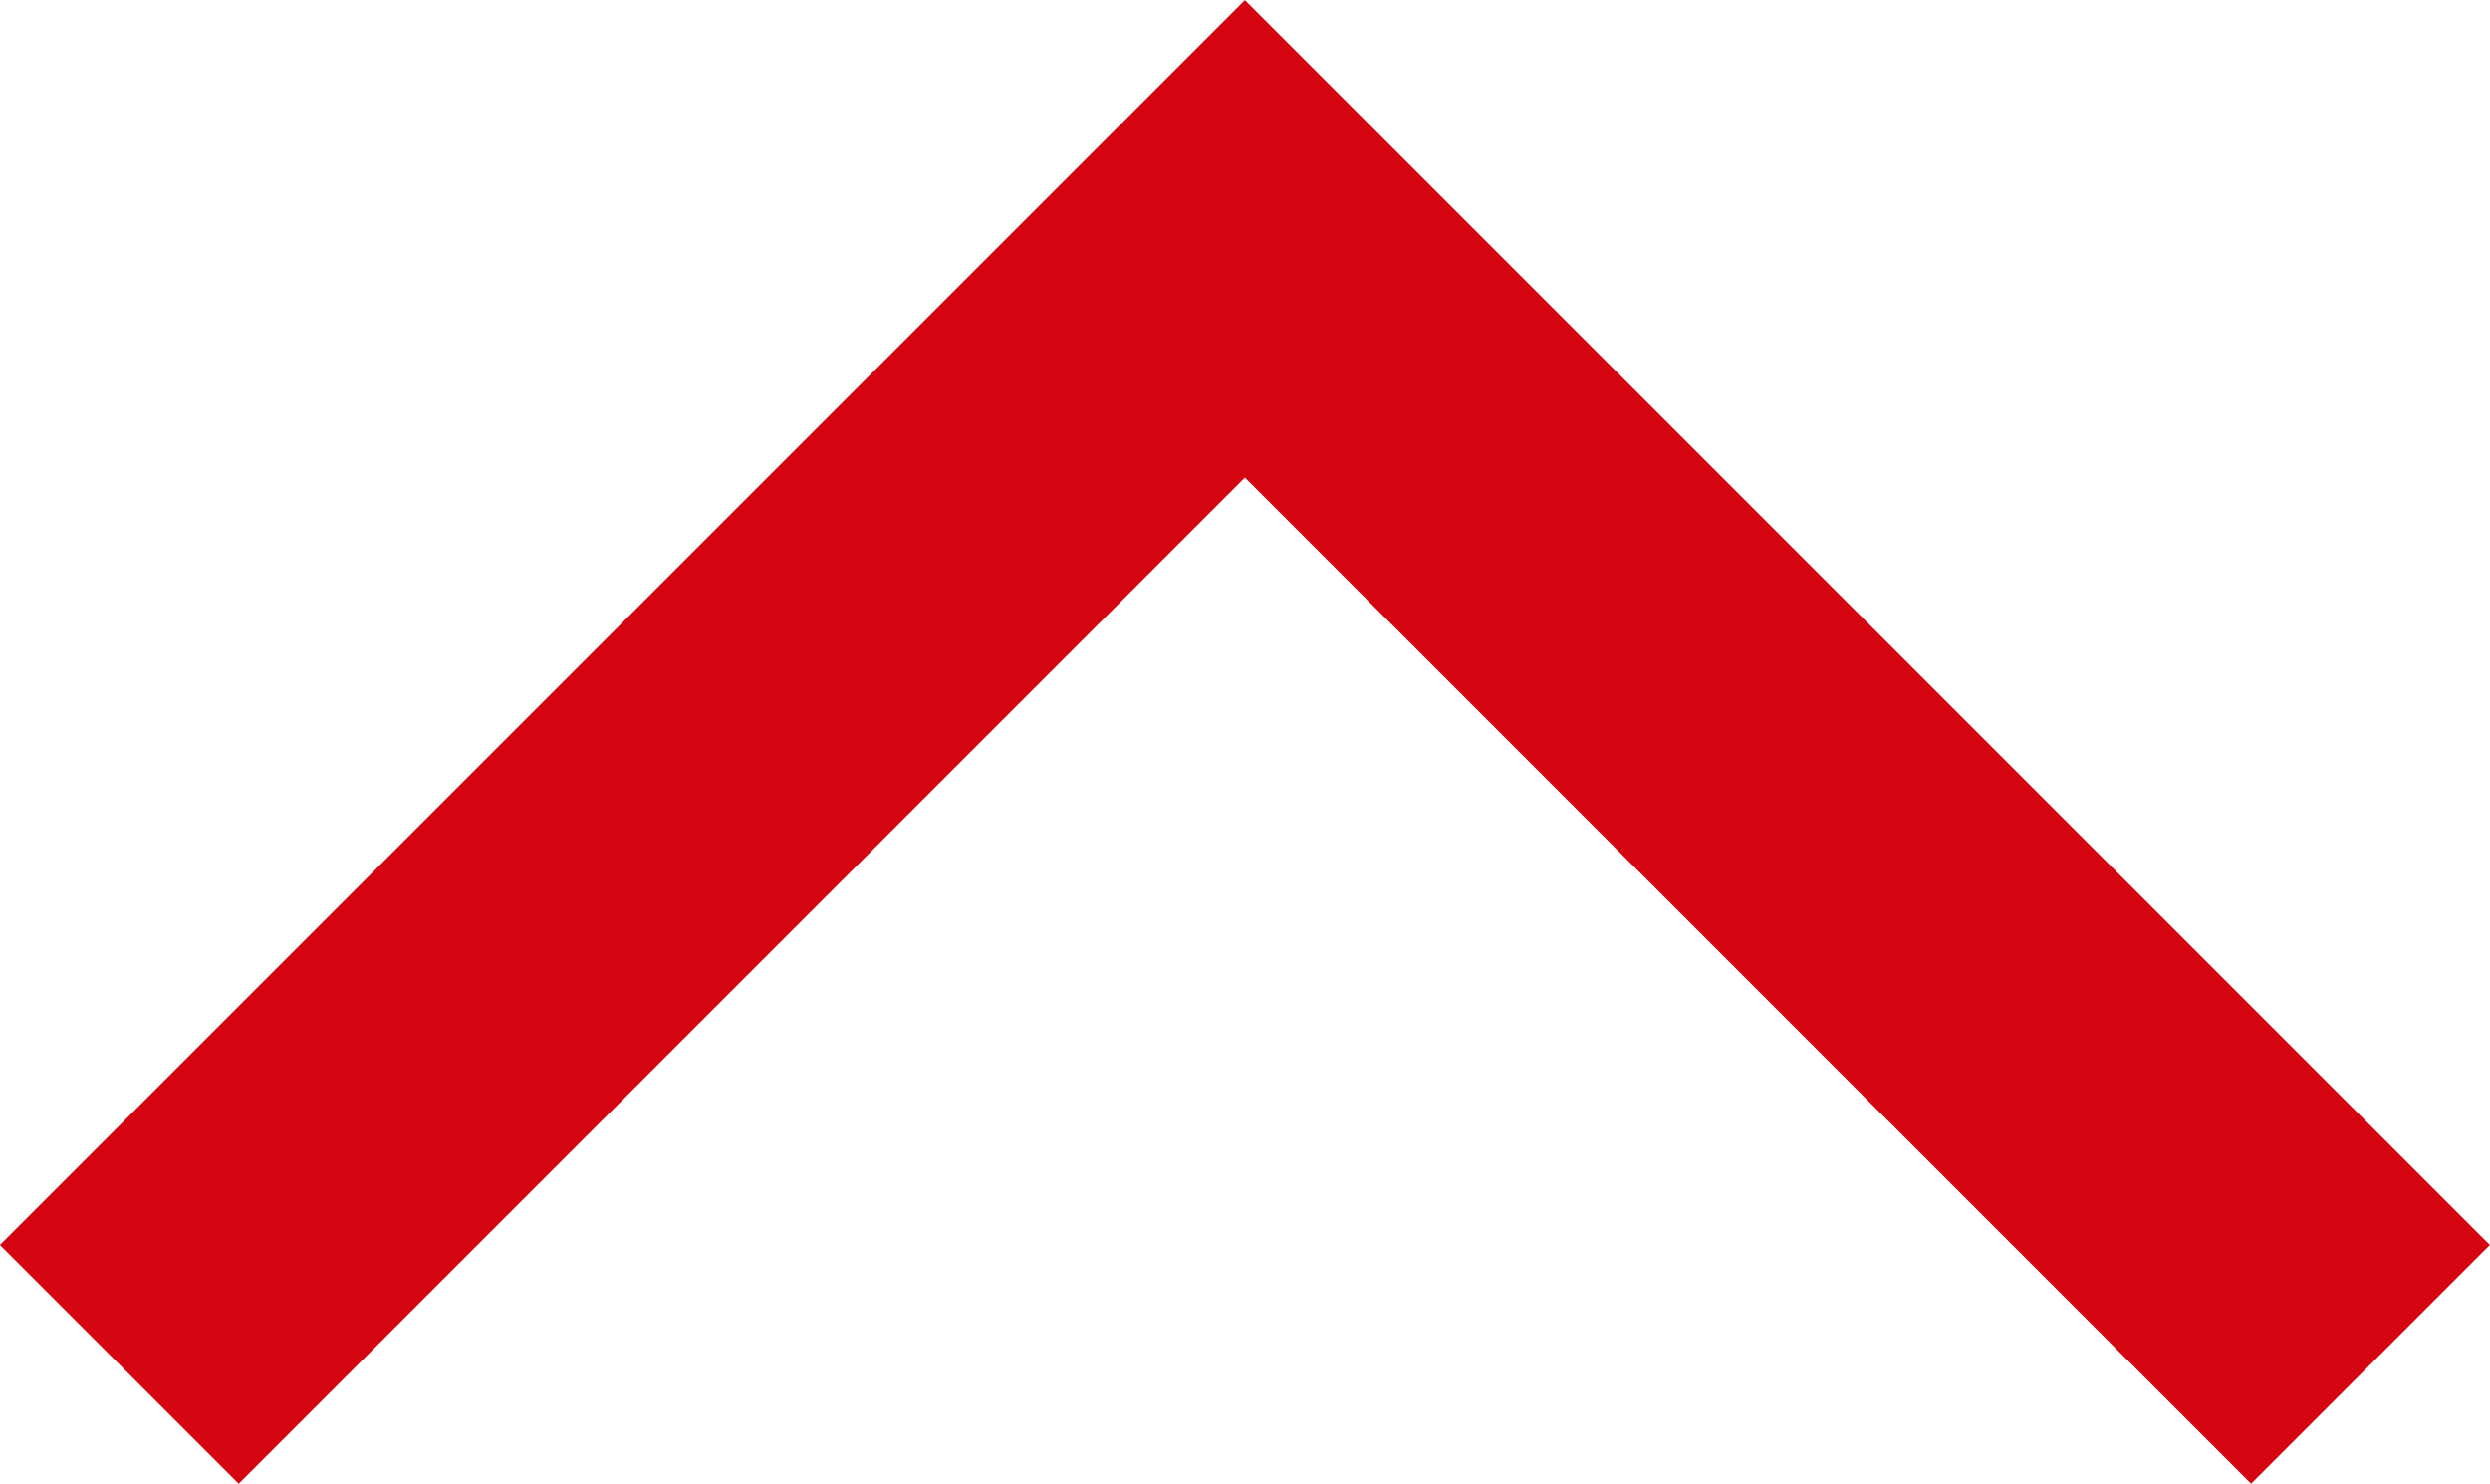
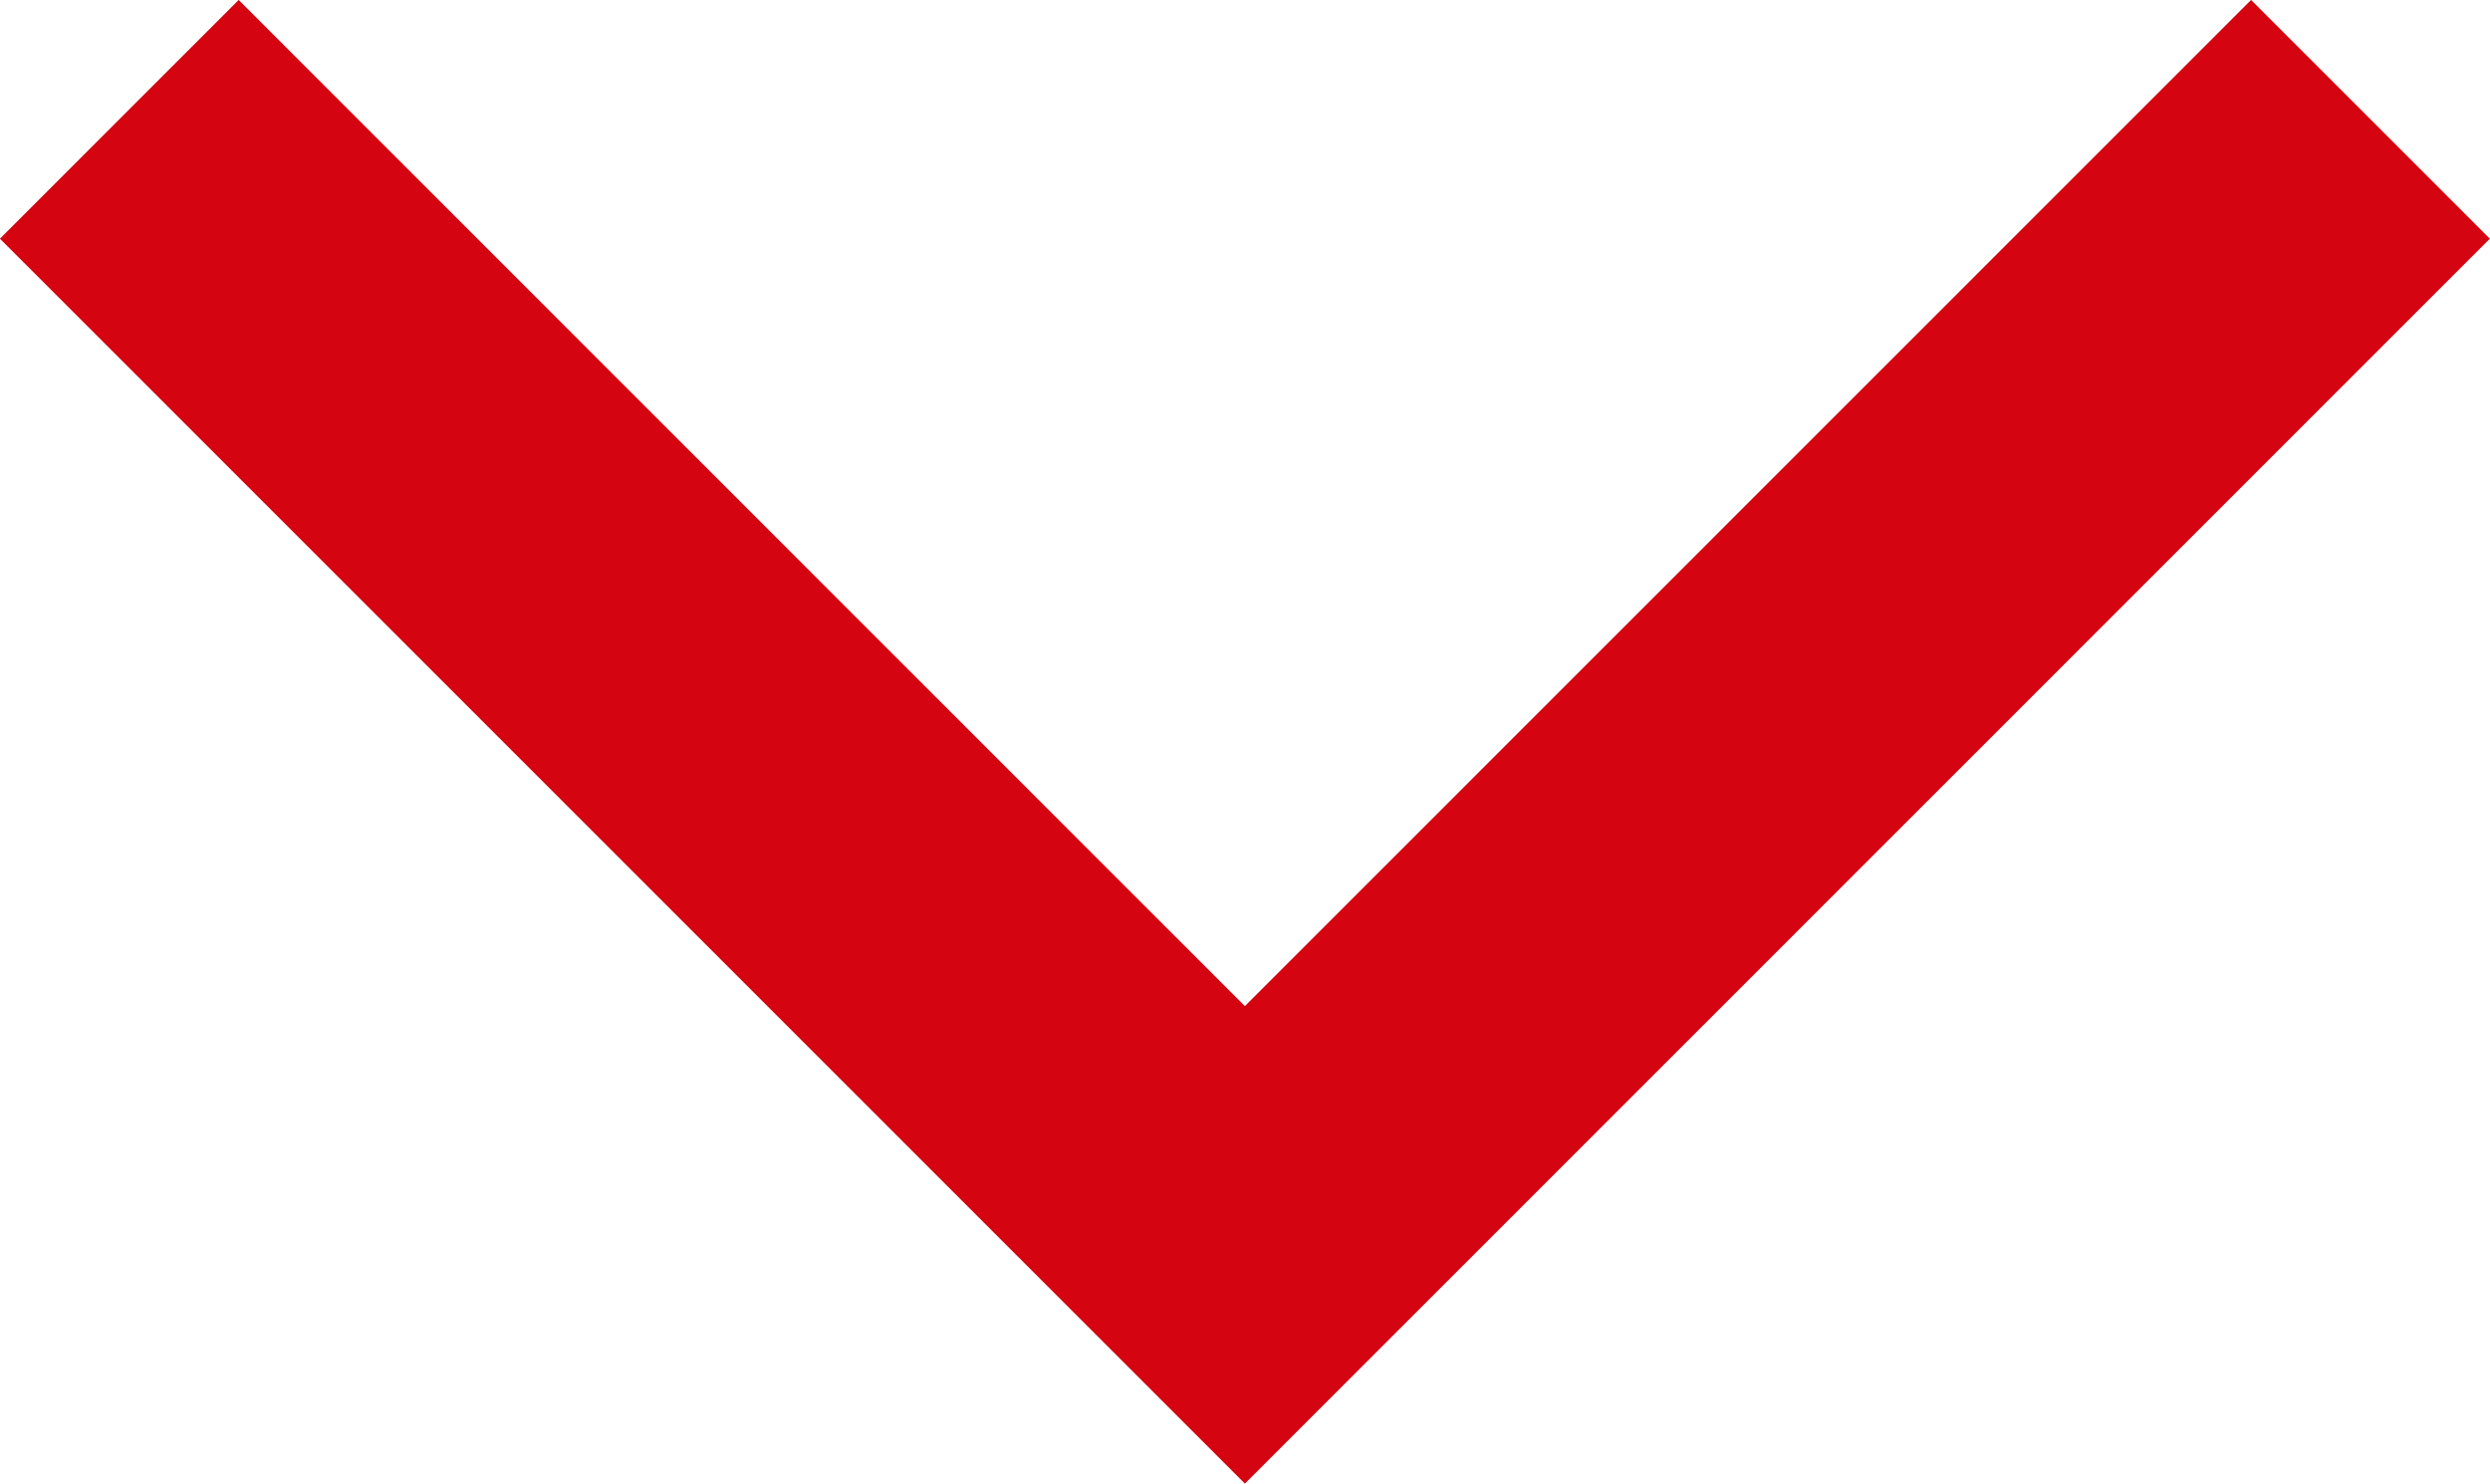
<svg xmlns="http://www.w3.org/2000/svg" width="11.061" height="6.591" viewBox="0 0 11.061 6.591">
-   <path d="M0,0,5,5l5-5" transform="translate(10.53 6.061) rotate(180)" fill="none" stroke="#d40511" stroke-miterlimit="10" stroke-width="1.5" />
+   <path d="M0,0,5,5l5-5" transform="translate(0.53 0.53)" fill="none" stroke="#d40511" stroke-miterlimit="10" stroke-width="1.5" />
</svg>
